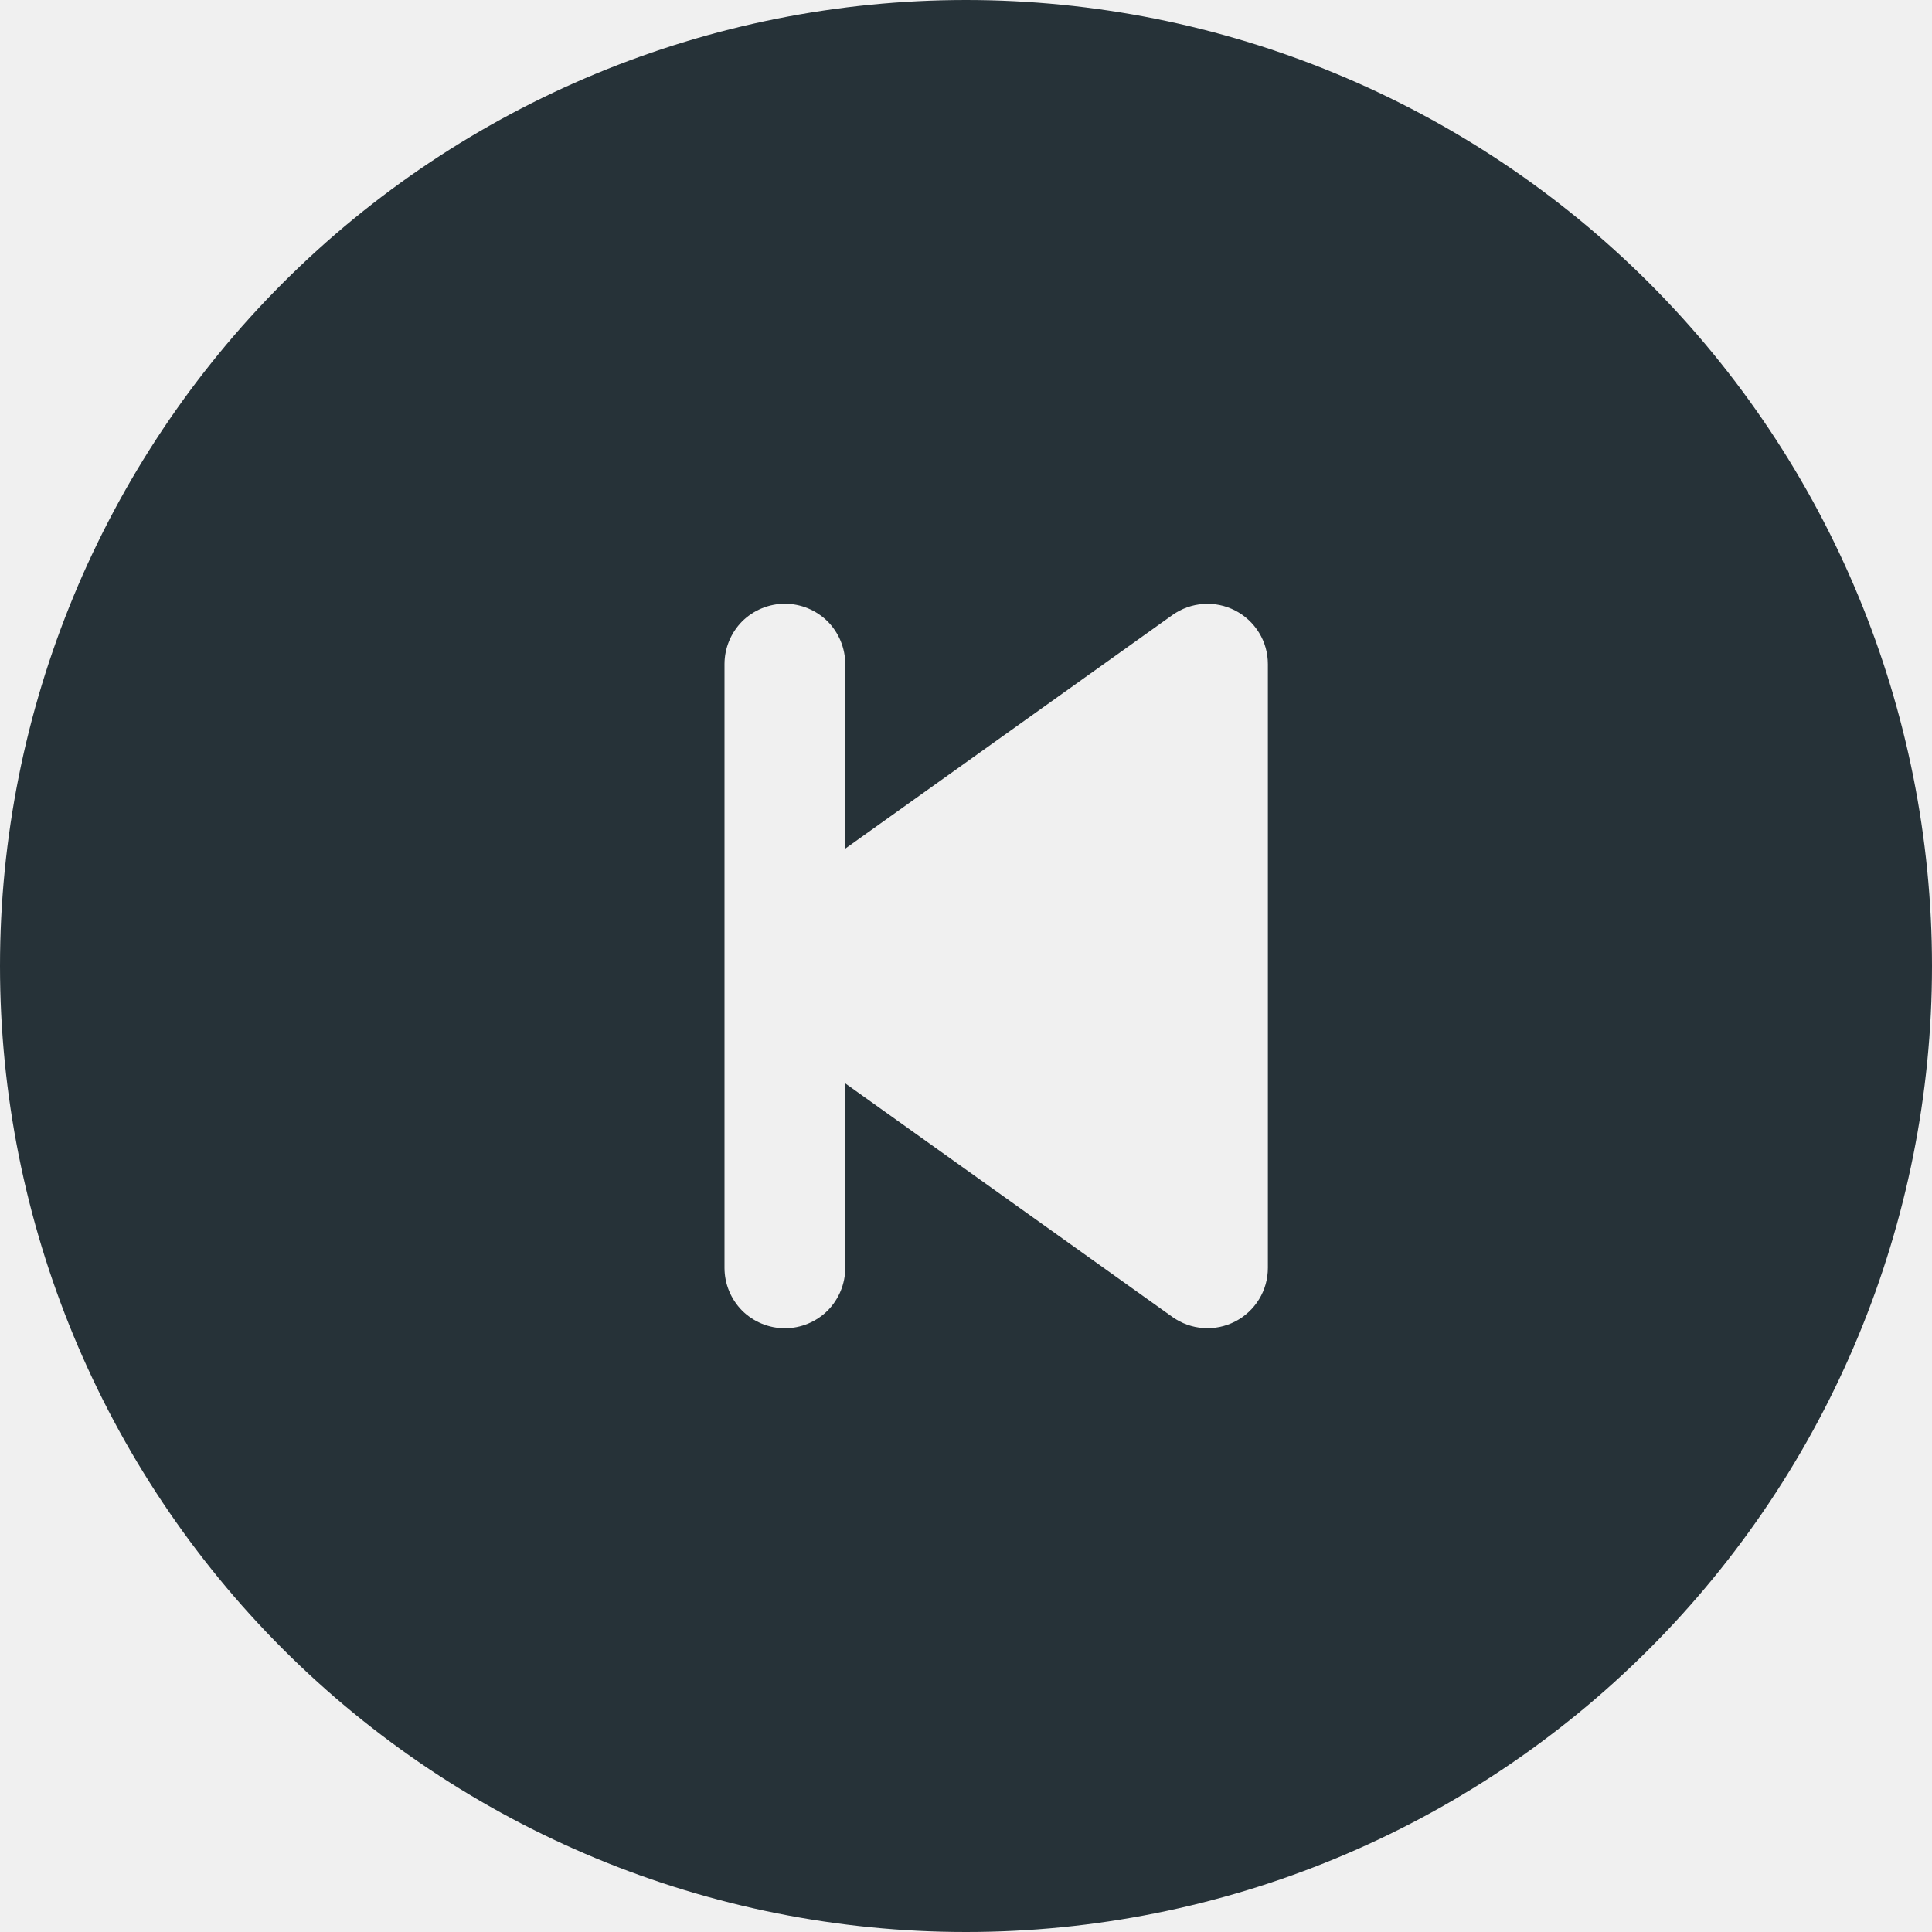
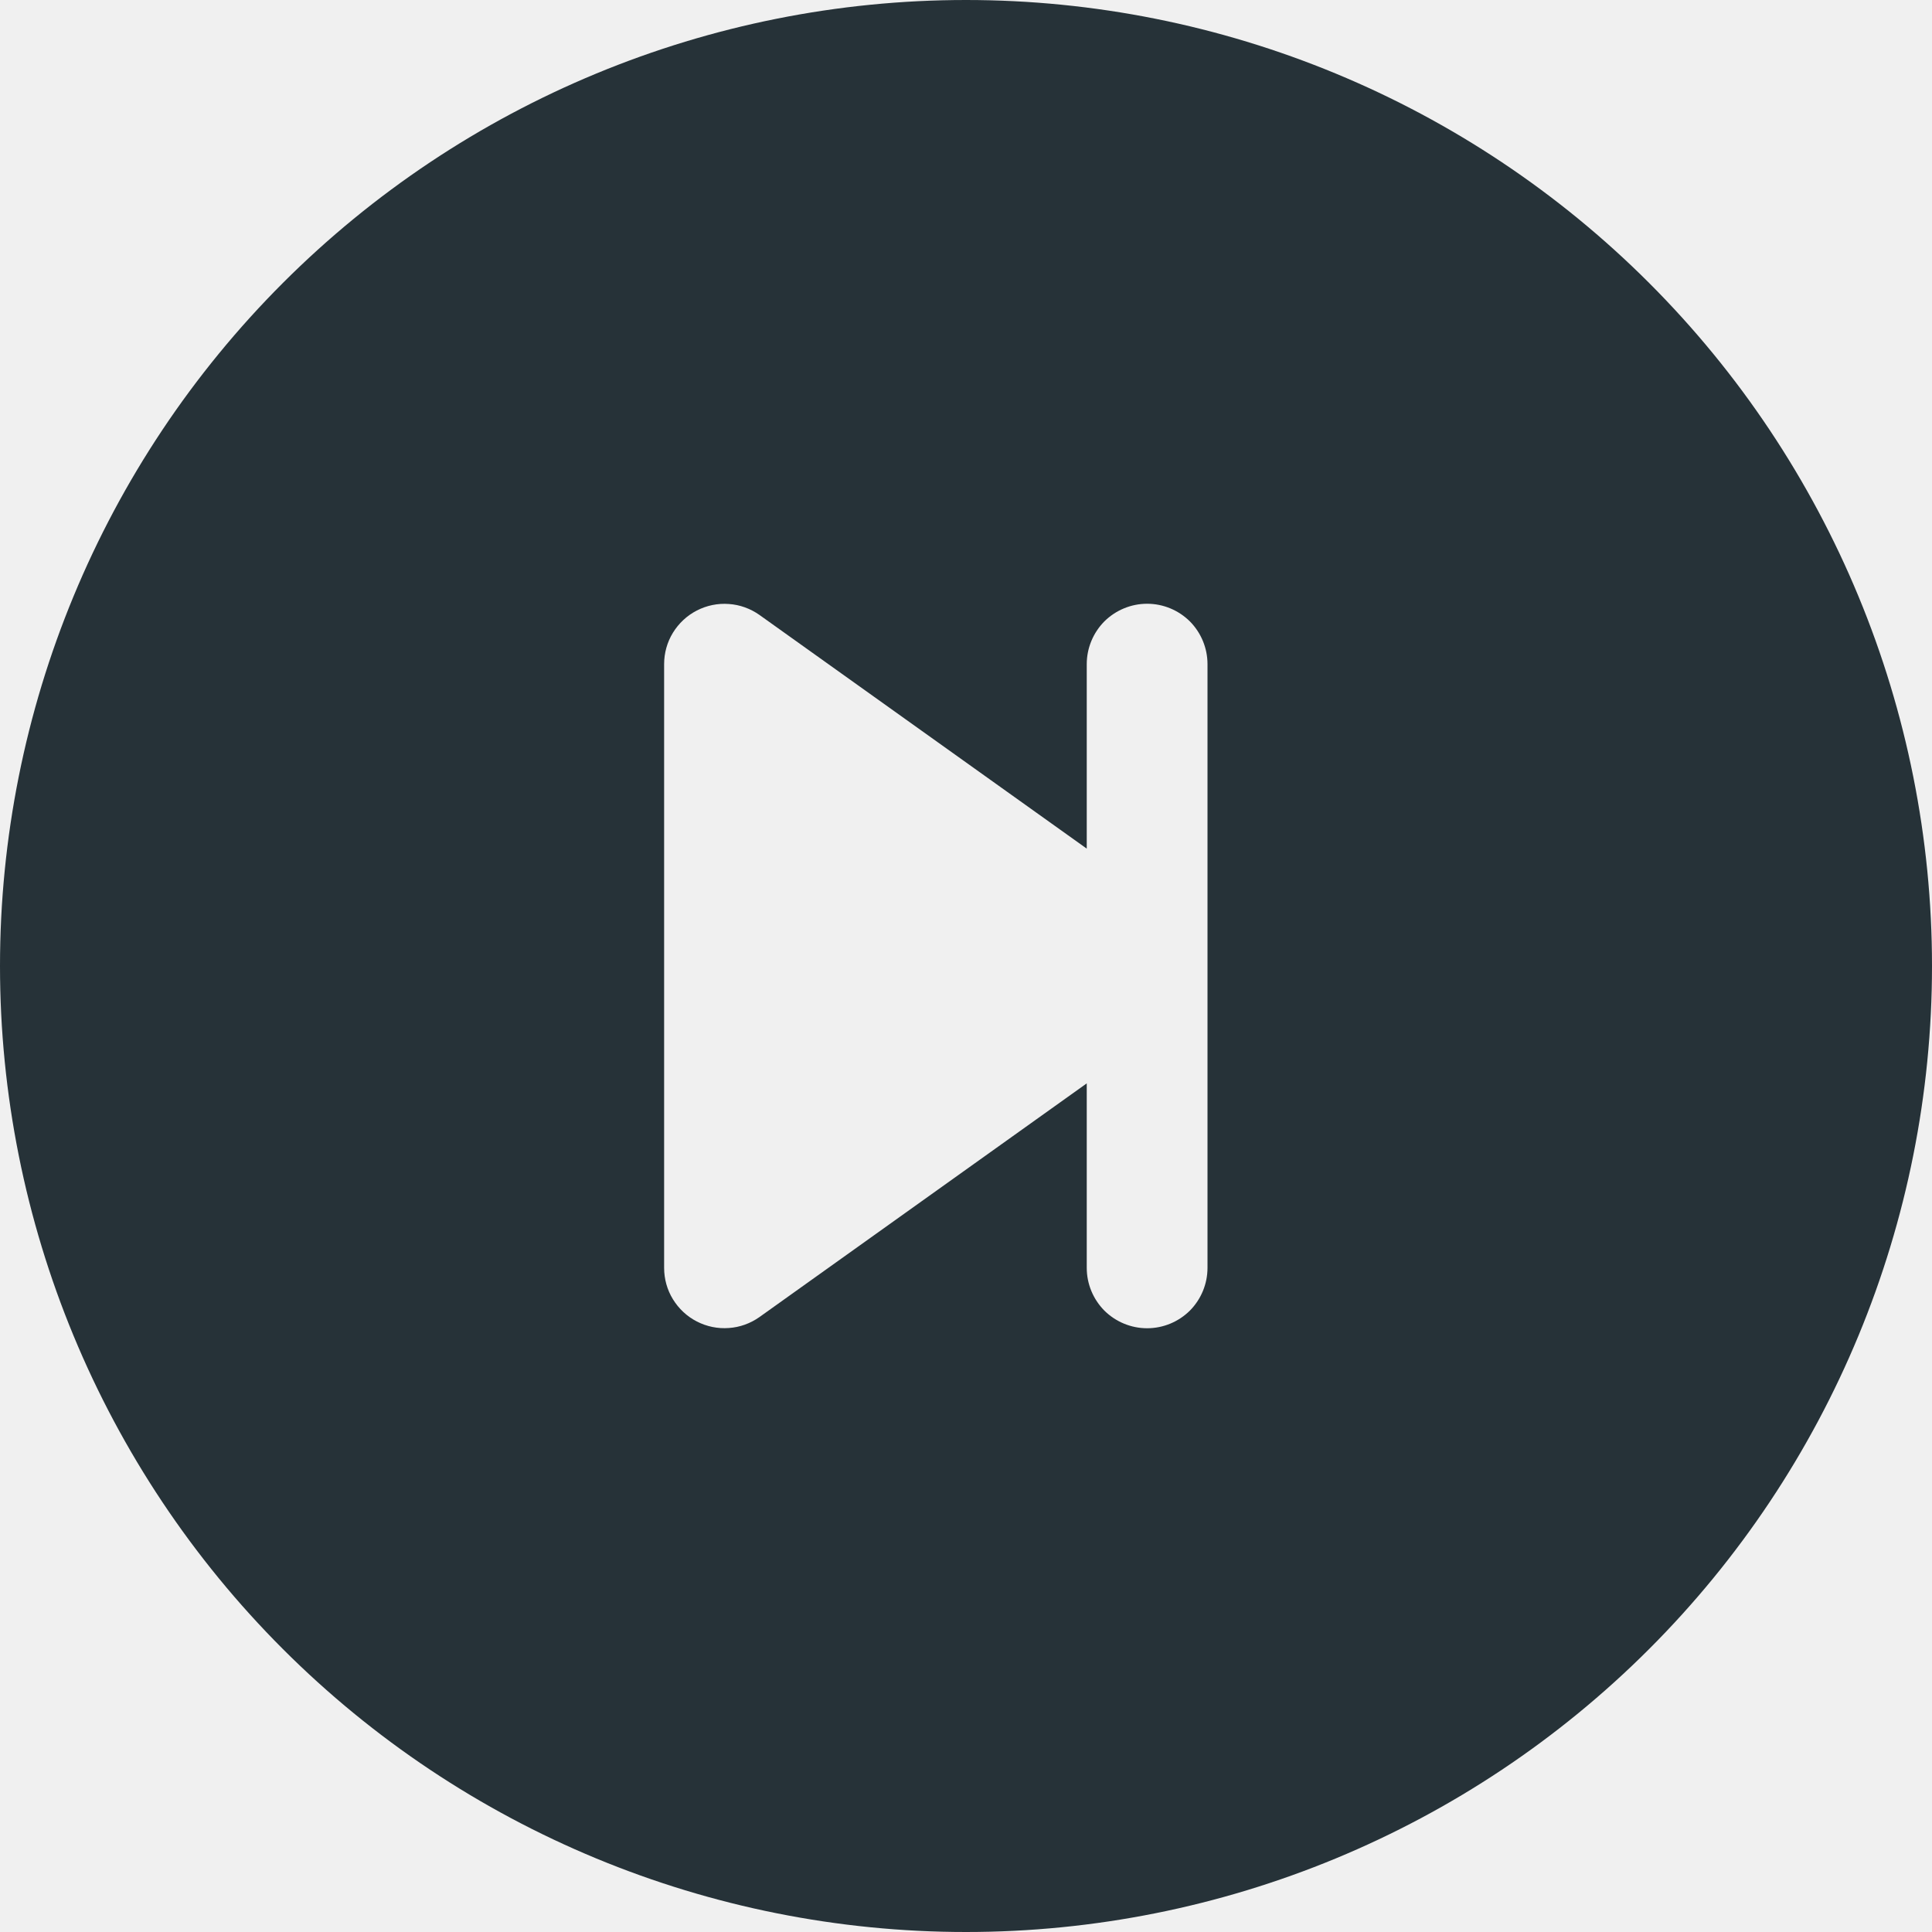
<svg xmlns="http://www.w3.org/2000/svg" width="16" height="16" viewBox="0 0 16 16" fill="none">
-   <path d="M16 8C16 10.122 15.157 12.157 13.657 13.657C12.157 15.157 10.122 16 8 16C5.878 16 3.843 15.157 2.343 13.657C0.843 12.157 0 10.122 0 8C0 5.878 0.843 3.843 2.343 2.343C3.843 0.843 5.878 0 8 0C10.122 0 12.157 0.843 13.657 2.343C15.157 3.843 16 5.878 16 8V8ZM9.71 5.093L7 7.028V5.5C7 5.367 6.947 5.24 6.854 5.146C6.76 5.053 6.633 5 6.5 5C6.367 5 6.24 5.053 6.146 5.146C6.053 5.24 6 5.367 6 5.5V10.5C6 10.633 6.053 10.76 6.146 10.854C6.24 10.947 6.367 11 6.5 11C6.633 11 6.76 10.947 6.854 10.854C6.947 10.76 7 10.633 7 10.5V8.972L9.71 10.907C9.785 10.96 9.873 10.992 9.964 10.998C10.056 11.005 10.147 10.986 10.229 10.944C10.311 10.902 10.379 10.838 10.427 10.76C10.475 10.682 10.5 10.592 10.5 10.5V5.5C10.5 5.408 10.475 5.318 10.427 5.24C10.379 5.162 10.311 5.098 10.229 5.056C10.147 5.014 10.056 4.995 9.964 5.002C9.873 5.008 9.785 5.04 9.71 5.093Z" fill="#263238" />
+   <g clip-path="url(#clip0_2_5)">
+     <path d="M0 8C0 5.878 0.843 3.843 2.343 2.343C3.843 0.843 5.878 0 8 0C10.122 0 12.157 0.843 13.657 2.343C15.157 3.843 16 5.878 16 8C16 10.122 15.157 12.157 13.657 13.657C12.157 15.157 10.122 16 8 16C5.878 16 3.843 15.157 2.343 13.657C0.843 12.157 0 10.122 0 8V8ZM6.29 10.907L9 8.972V10.5C9 10.633 9.053 10.76 9.146 10.854C9.24 10.947 9.367 11 9.5 11C9.633 11 9.76 10.947 9.854 10.854C9.947 10.76 10 10.633 10 10.5V5.5C10 5.367 9.947 5.24 9.854 5.146C9.76 5.053 9.633 5 9.5 5C9.367 5 9.24 5.053 9.146 5.146C9.053 5.24 9 5.367 9 5.5V7.028L6.29 5.093C6.215 5.04 6.127 5.008 6.036 5.002C5.944 4.995 5.853 5.014 5.771 5.056C5.689 5.098 5.621 5.162 5.573 5.24C5.525 5.318 5.5 5.408 5.5 5.5L5.5 10.5C5.5 10.592 5.525 10.682 5.573 10.76C5.621 10.838 5.689 10.902 5.771 10.944C5.853 10.986 5.944 11.005 6.036 10.998C6.127 10.992 6.215 10.96 6.29 10.907Z" fill="#263238" />
+   </g>
+   <defs>
+     <clipPath id="clip0_2_5">
+       <rect width="16" height="16" fill="white" />
+     </clipPath>
+   </defs>
</svg>
